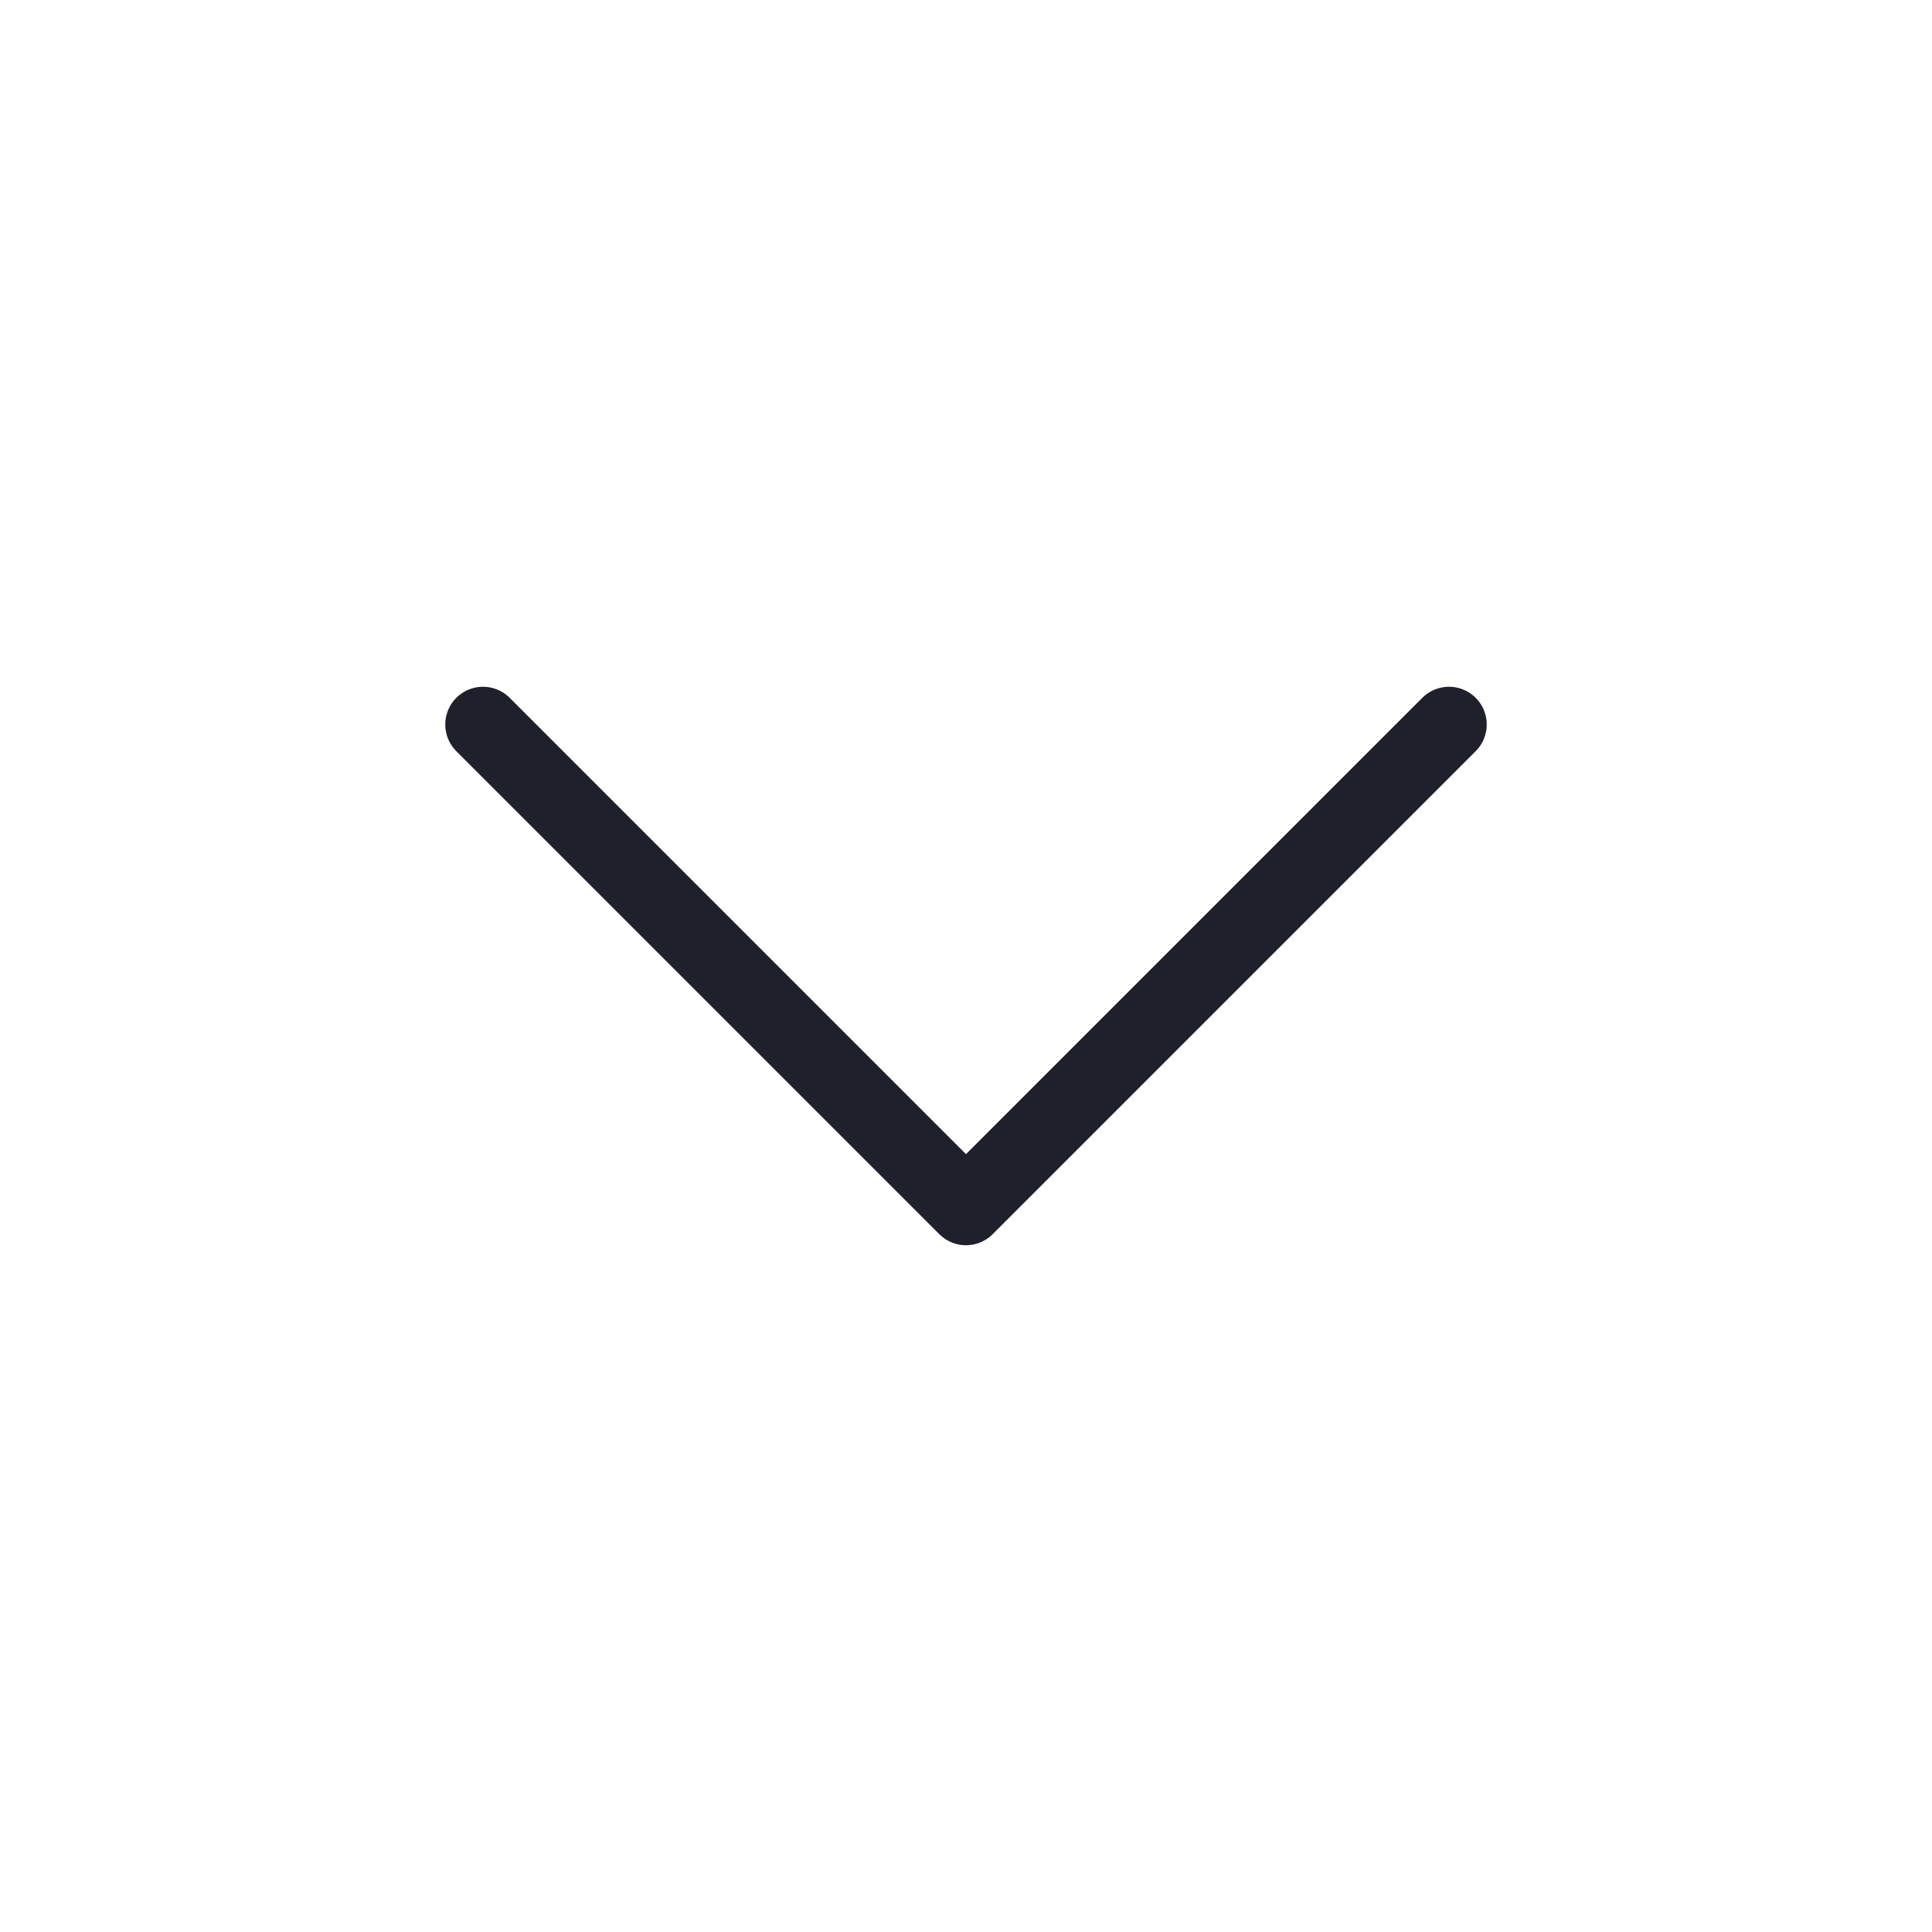
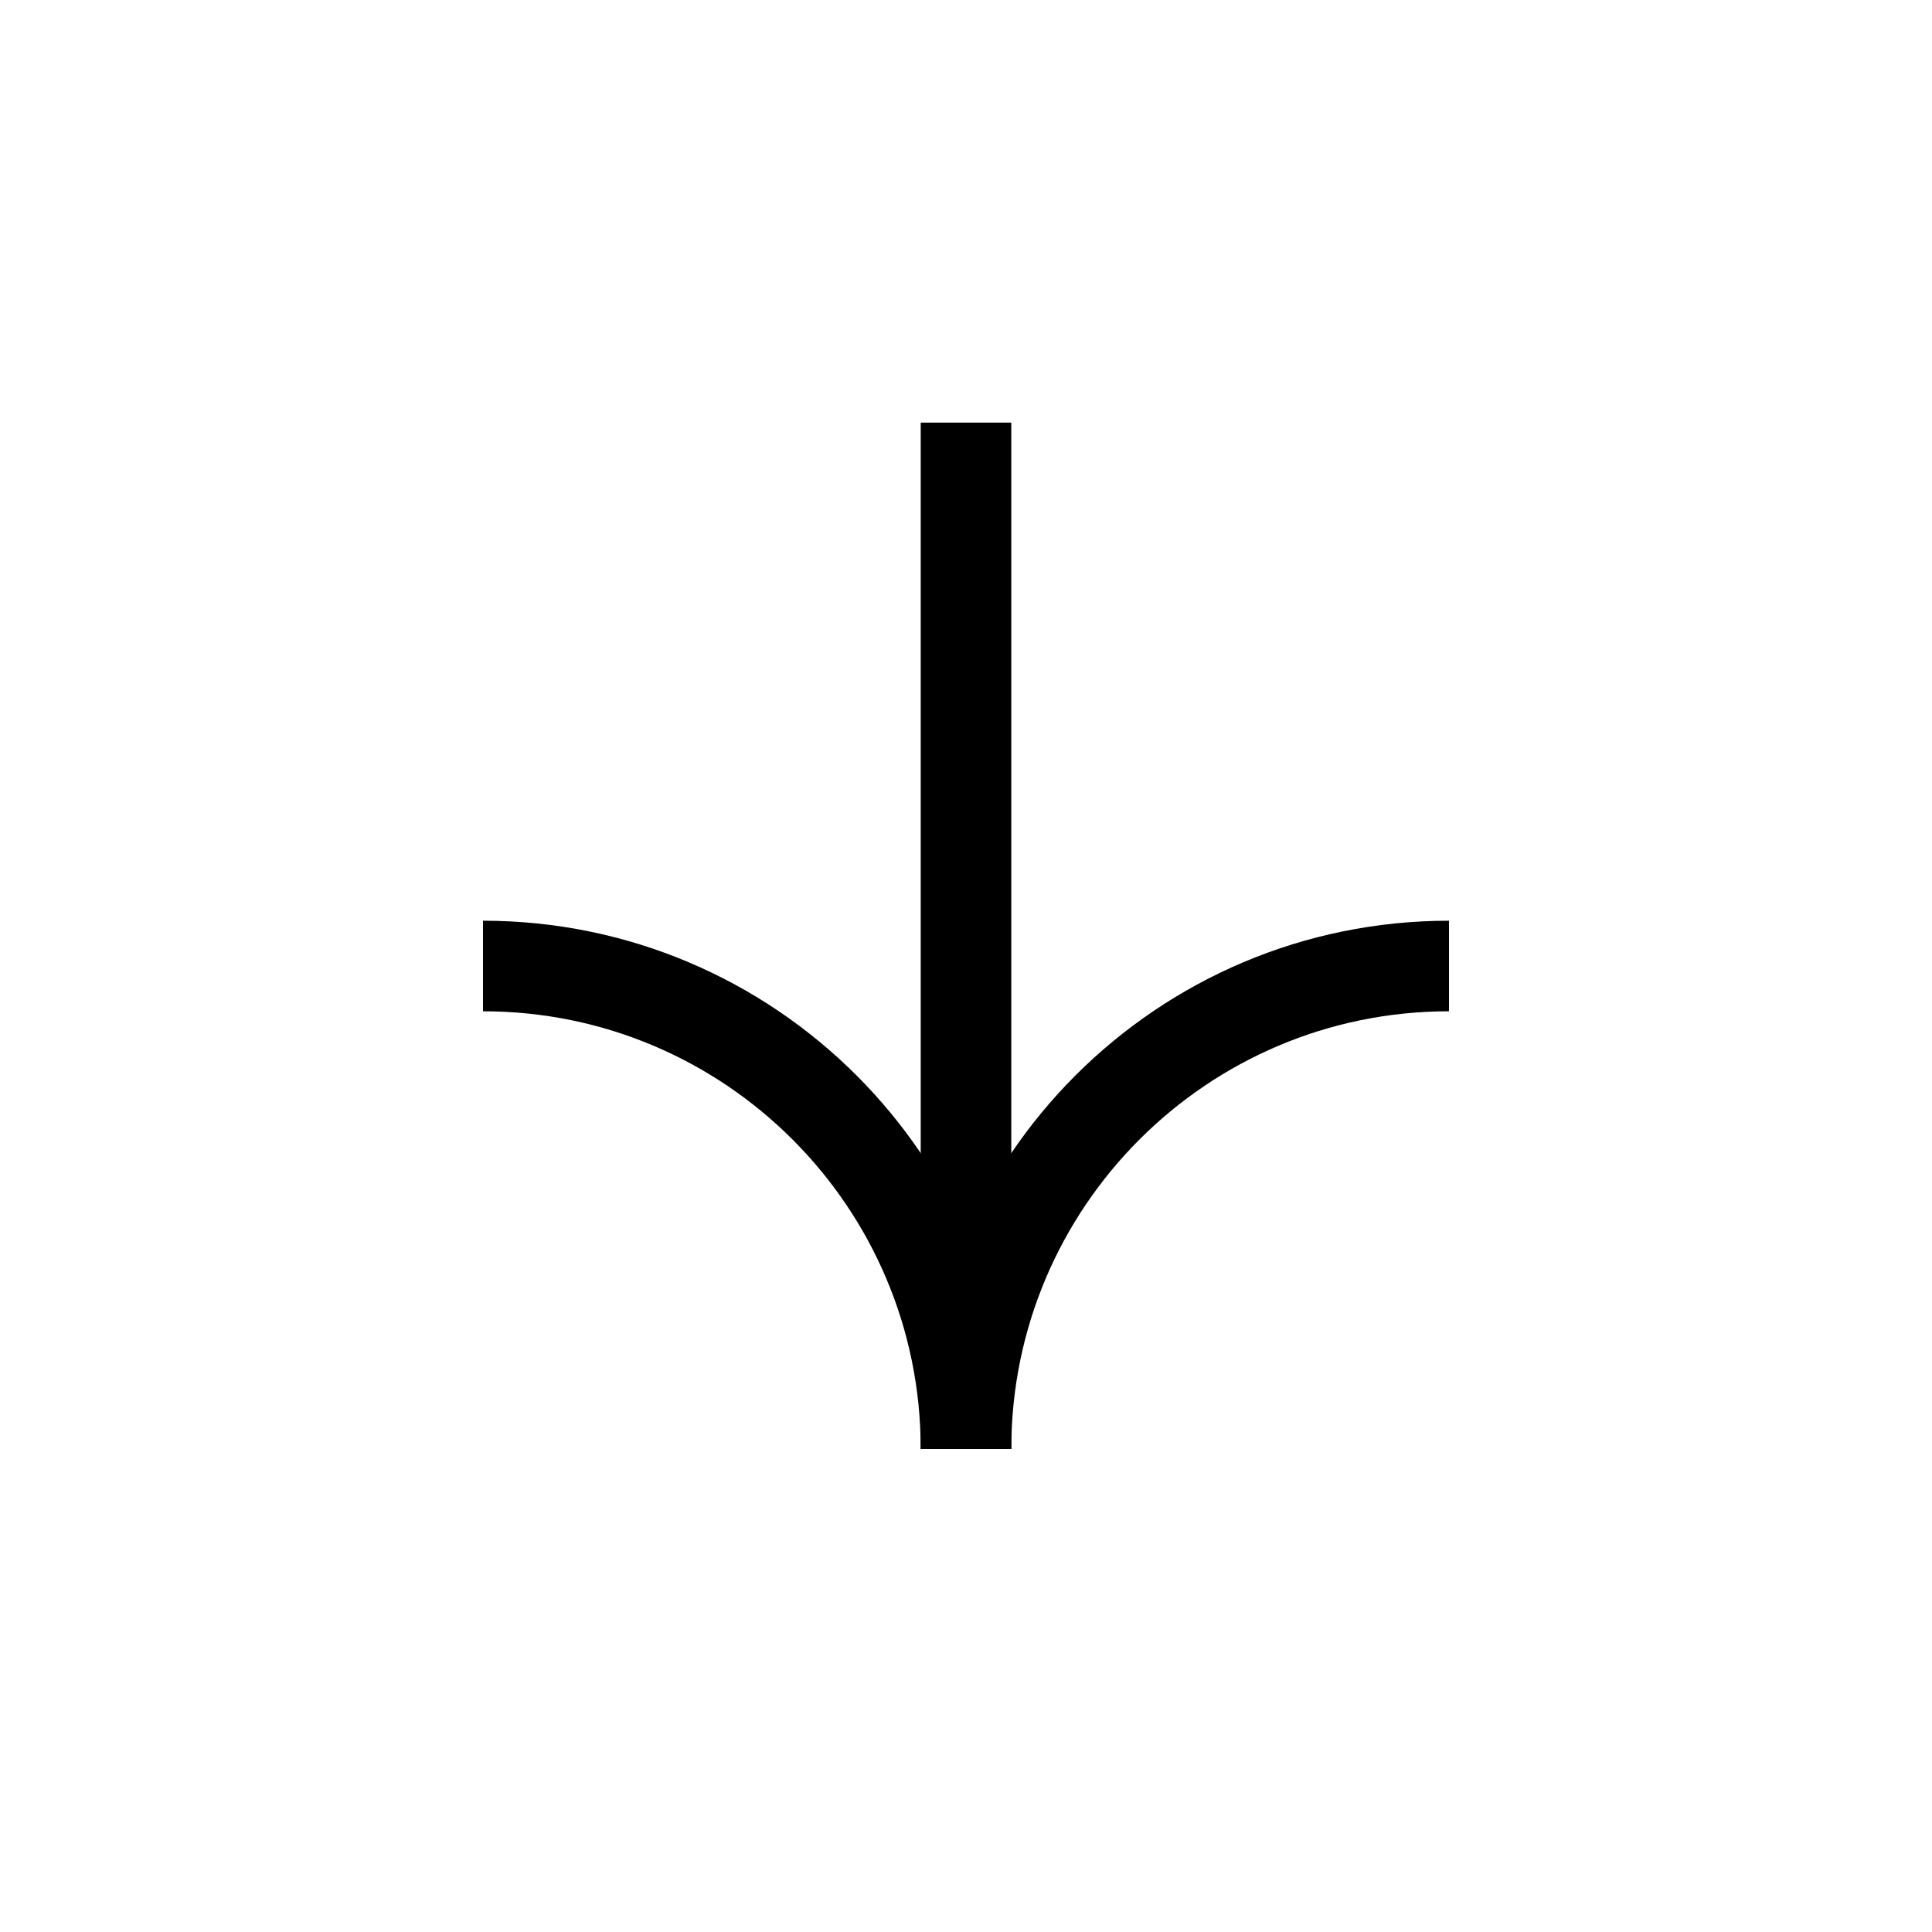
<svg xmlns="http://www.w3.org/2000/svg" width="64" height="64" viewBox="0 0 64 64" fill="none">
-   <path d="M16 24L32 40L48 24" stroke="#20202D" stroke-width="2.5" stroke-linecap="round" stroke-linejoin="round" />
+   <path d="M16 32V32C24.837 32 32 39.163 32 48V48V48C32 39.163 39.163 32 48 32V32" stroke="black" stroke-width="3" stroke-linejoin="bevel" />
+   <path d="M32 48L32 14" stroke="black" stroke-width="3" />
</svg>
